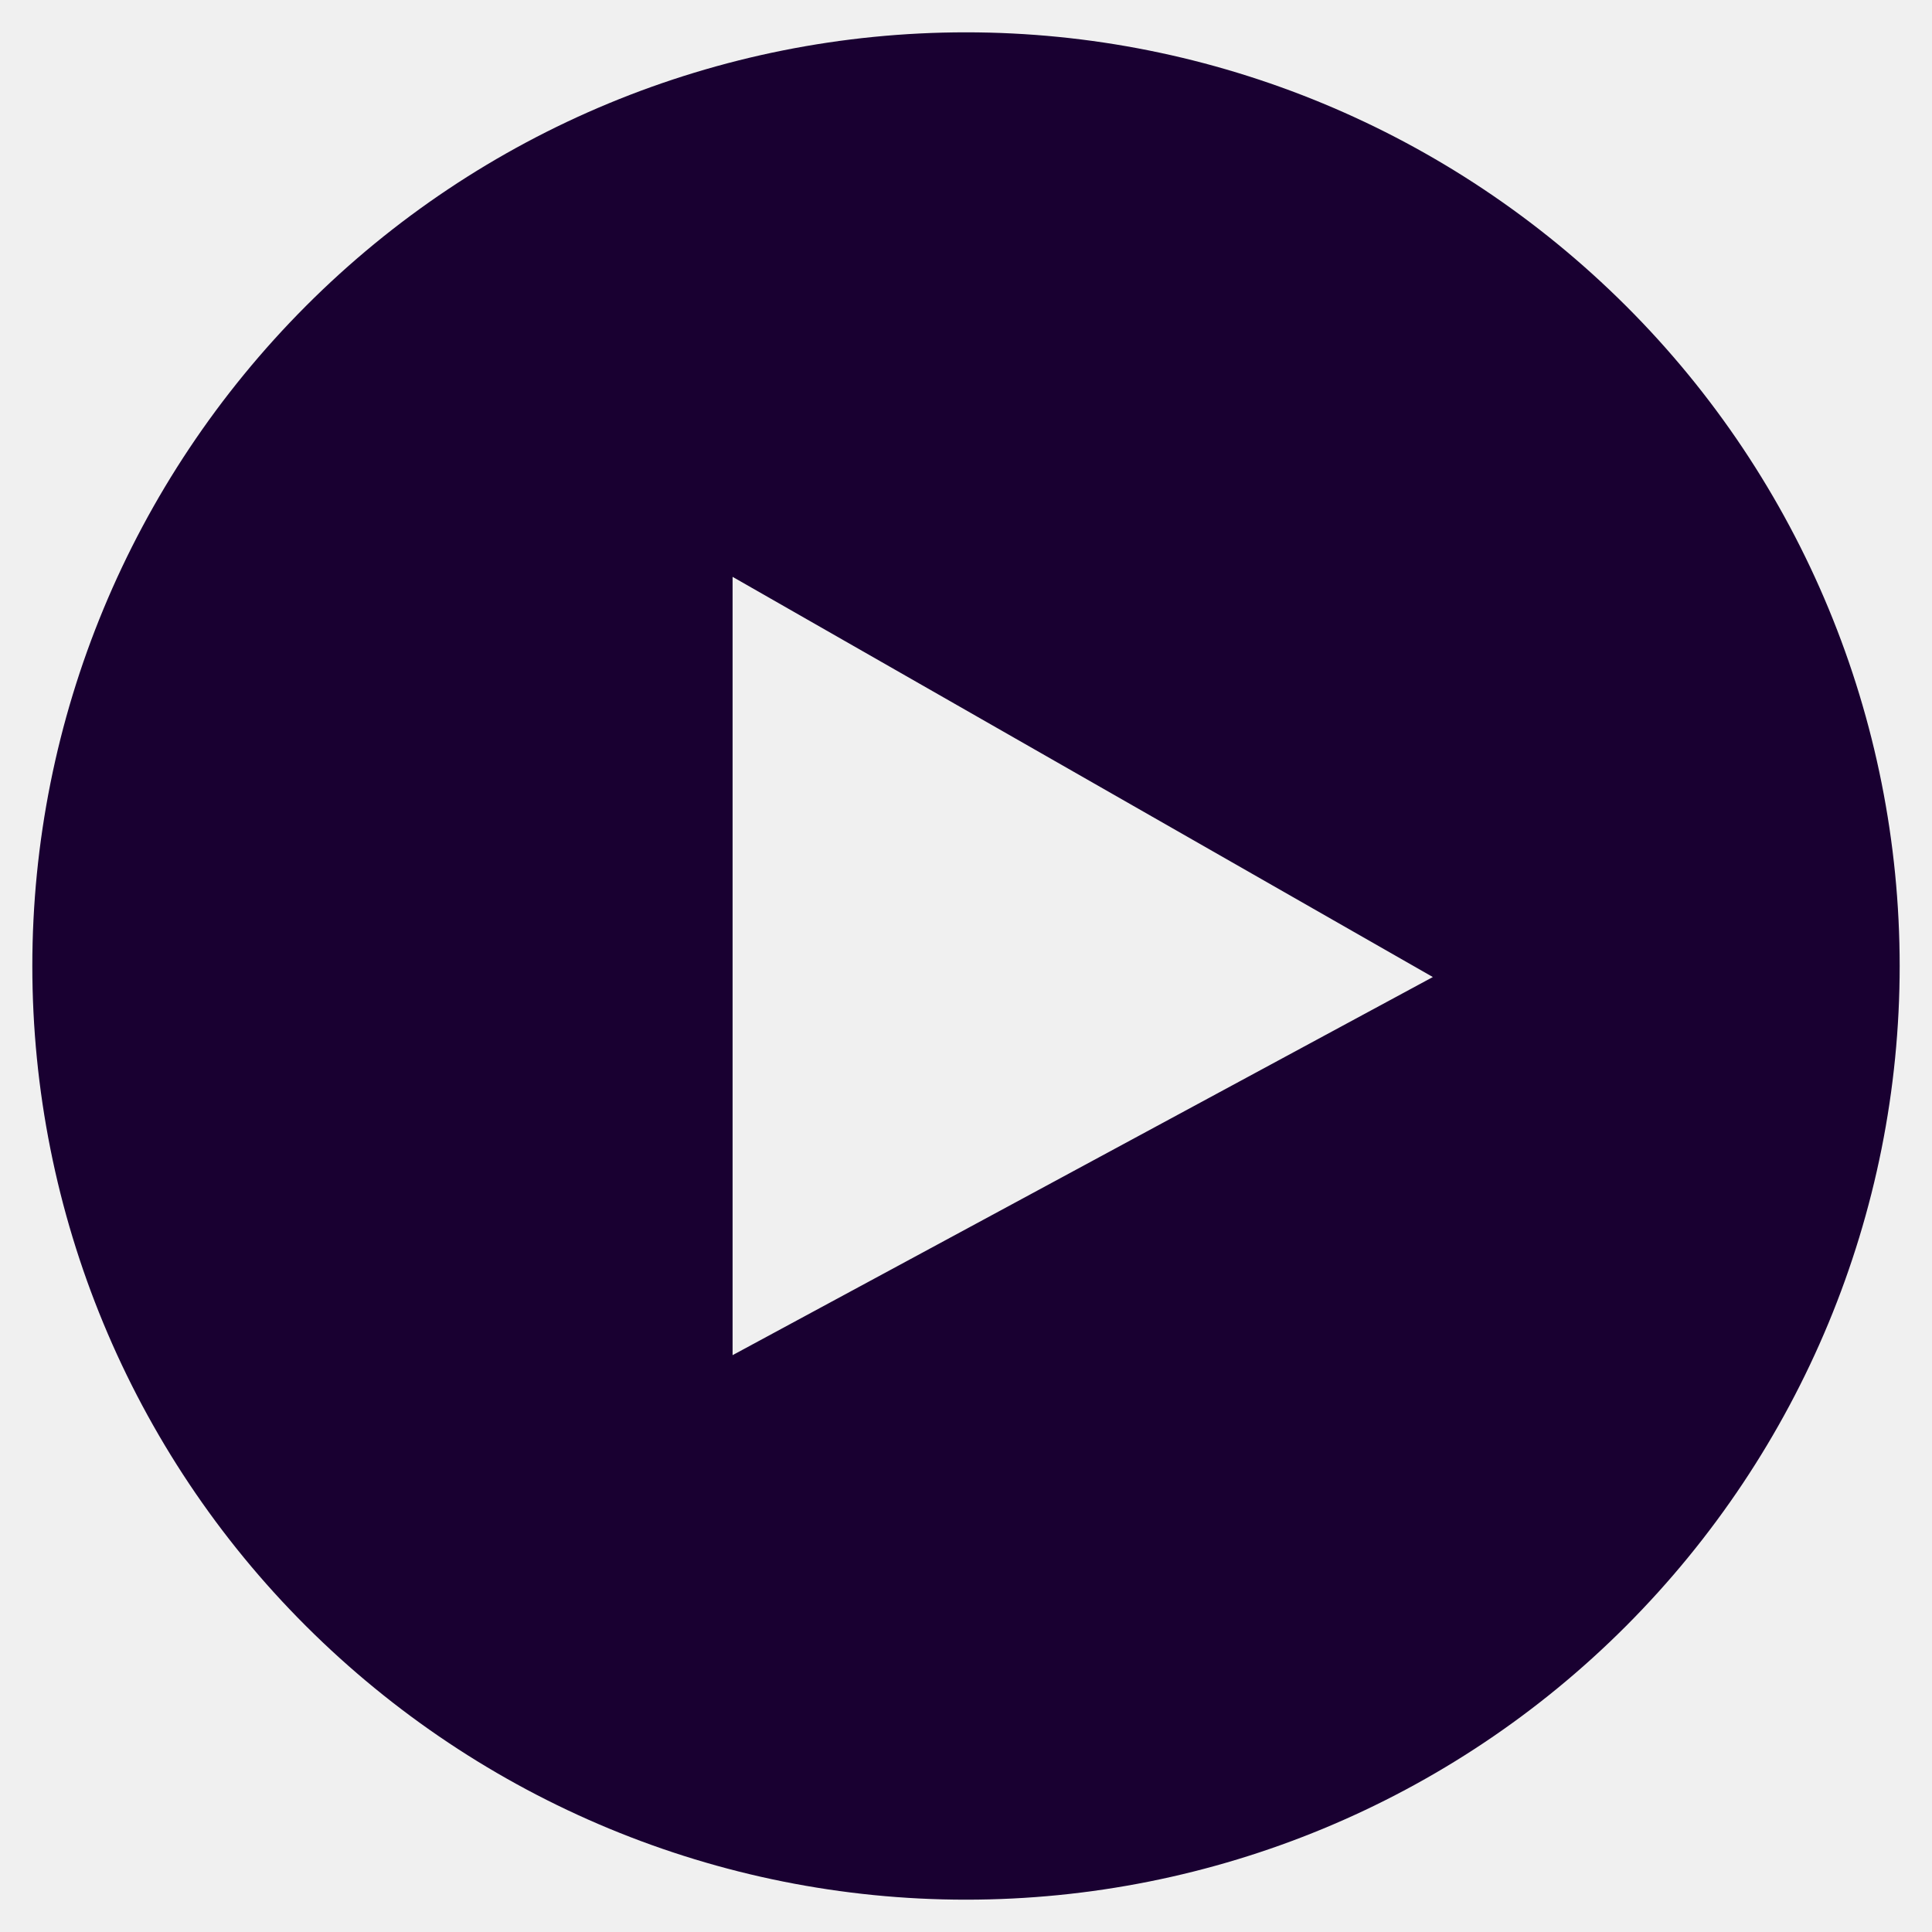
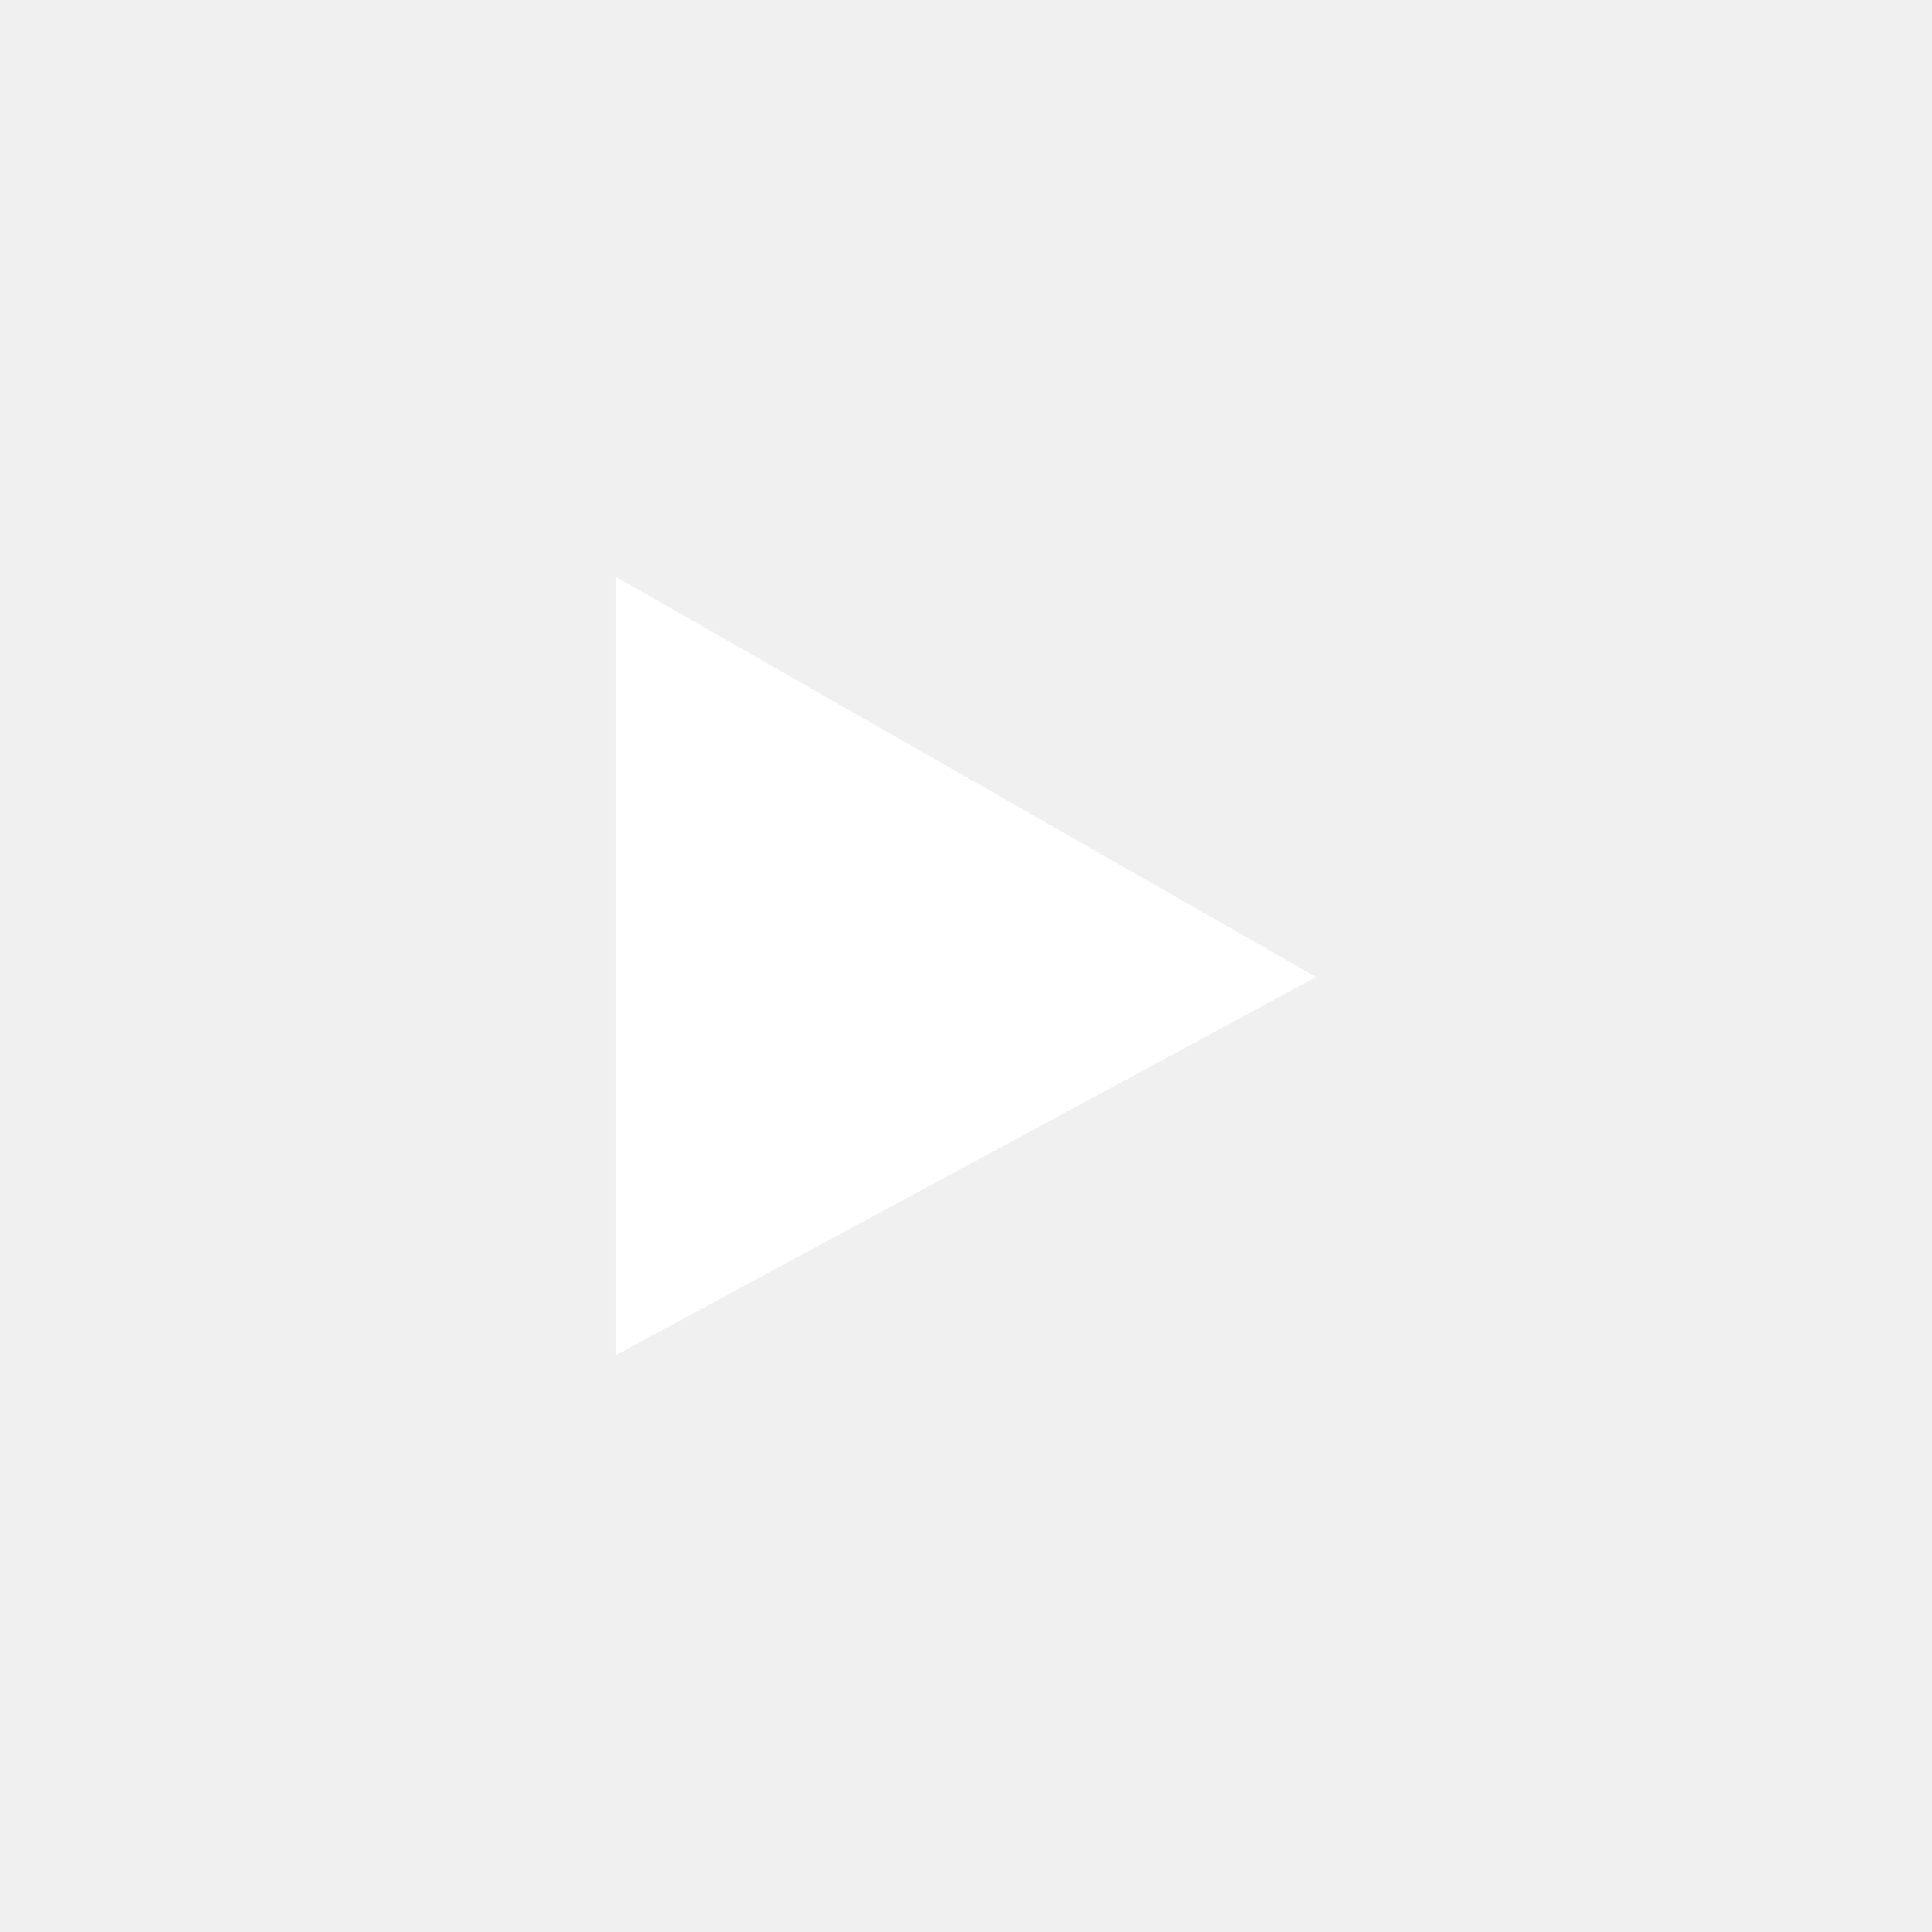
<svg xmlns="http://www.w3.org/2000/svg" version="1.1" id="Capa_1" x="0px" y="0px" viewBox="0 0 490 490" style="enable-background:new 0 0 490 490;" xml:space="preserve">
  <style type="text/css">
- 	.st0{fill:#190031;}
+ 	.st0{fill:#FFFFFF;}
</style>
-   <g>
-     <g>
-       <g>
-         <path class="st0" d="M245,8.2c-62.8,0-123,24.9-167.4,69.4S8.2,182.2,8.2,245s24.9,123,69.4,167.4s104.6,69.4,167.4,69.4     s123-24.9,167.4-69.4s69.4-104.6,69.4-167.4s-24.9-123-69.4-167.4S307.8,8.2,245,8.2L245,8.2z M185.8,343.7V146.3l177.6,101.5     L185.8,343.7z" />
-       </g>
-     </g>
-   </g>
+   <polygon class="st0" points="156.2,343.7 156.2,146.3 333.8,247.8 " />
</svg>
